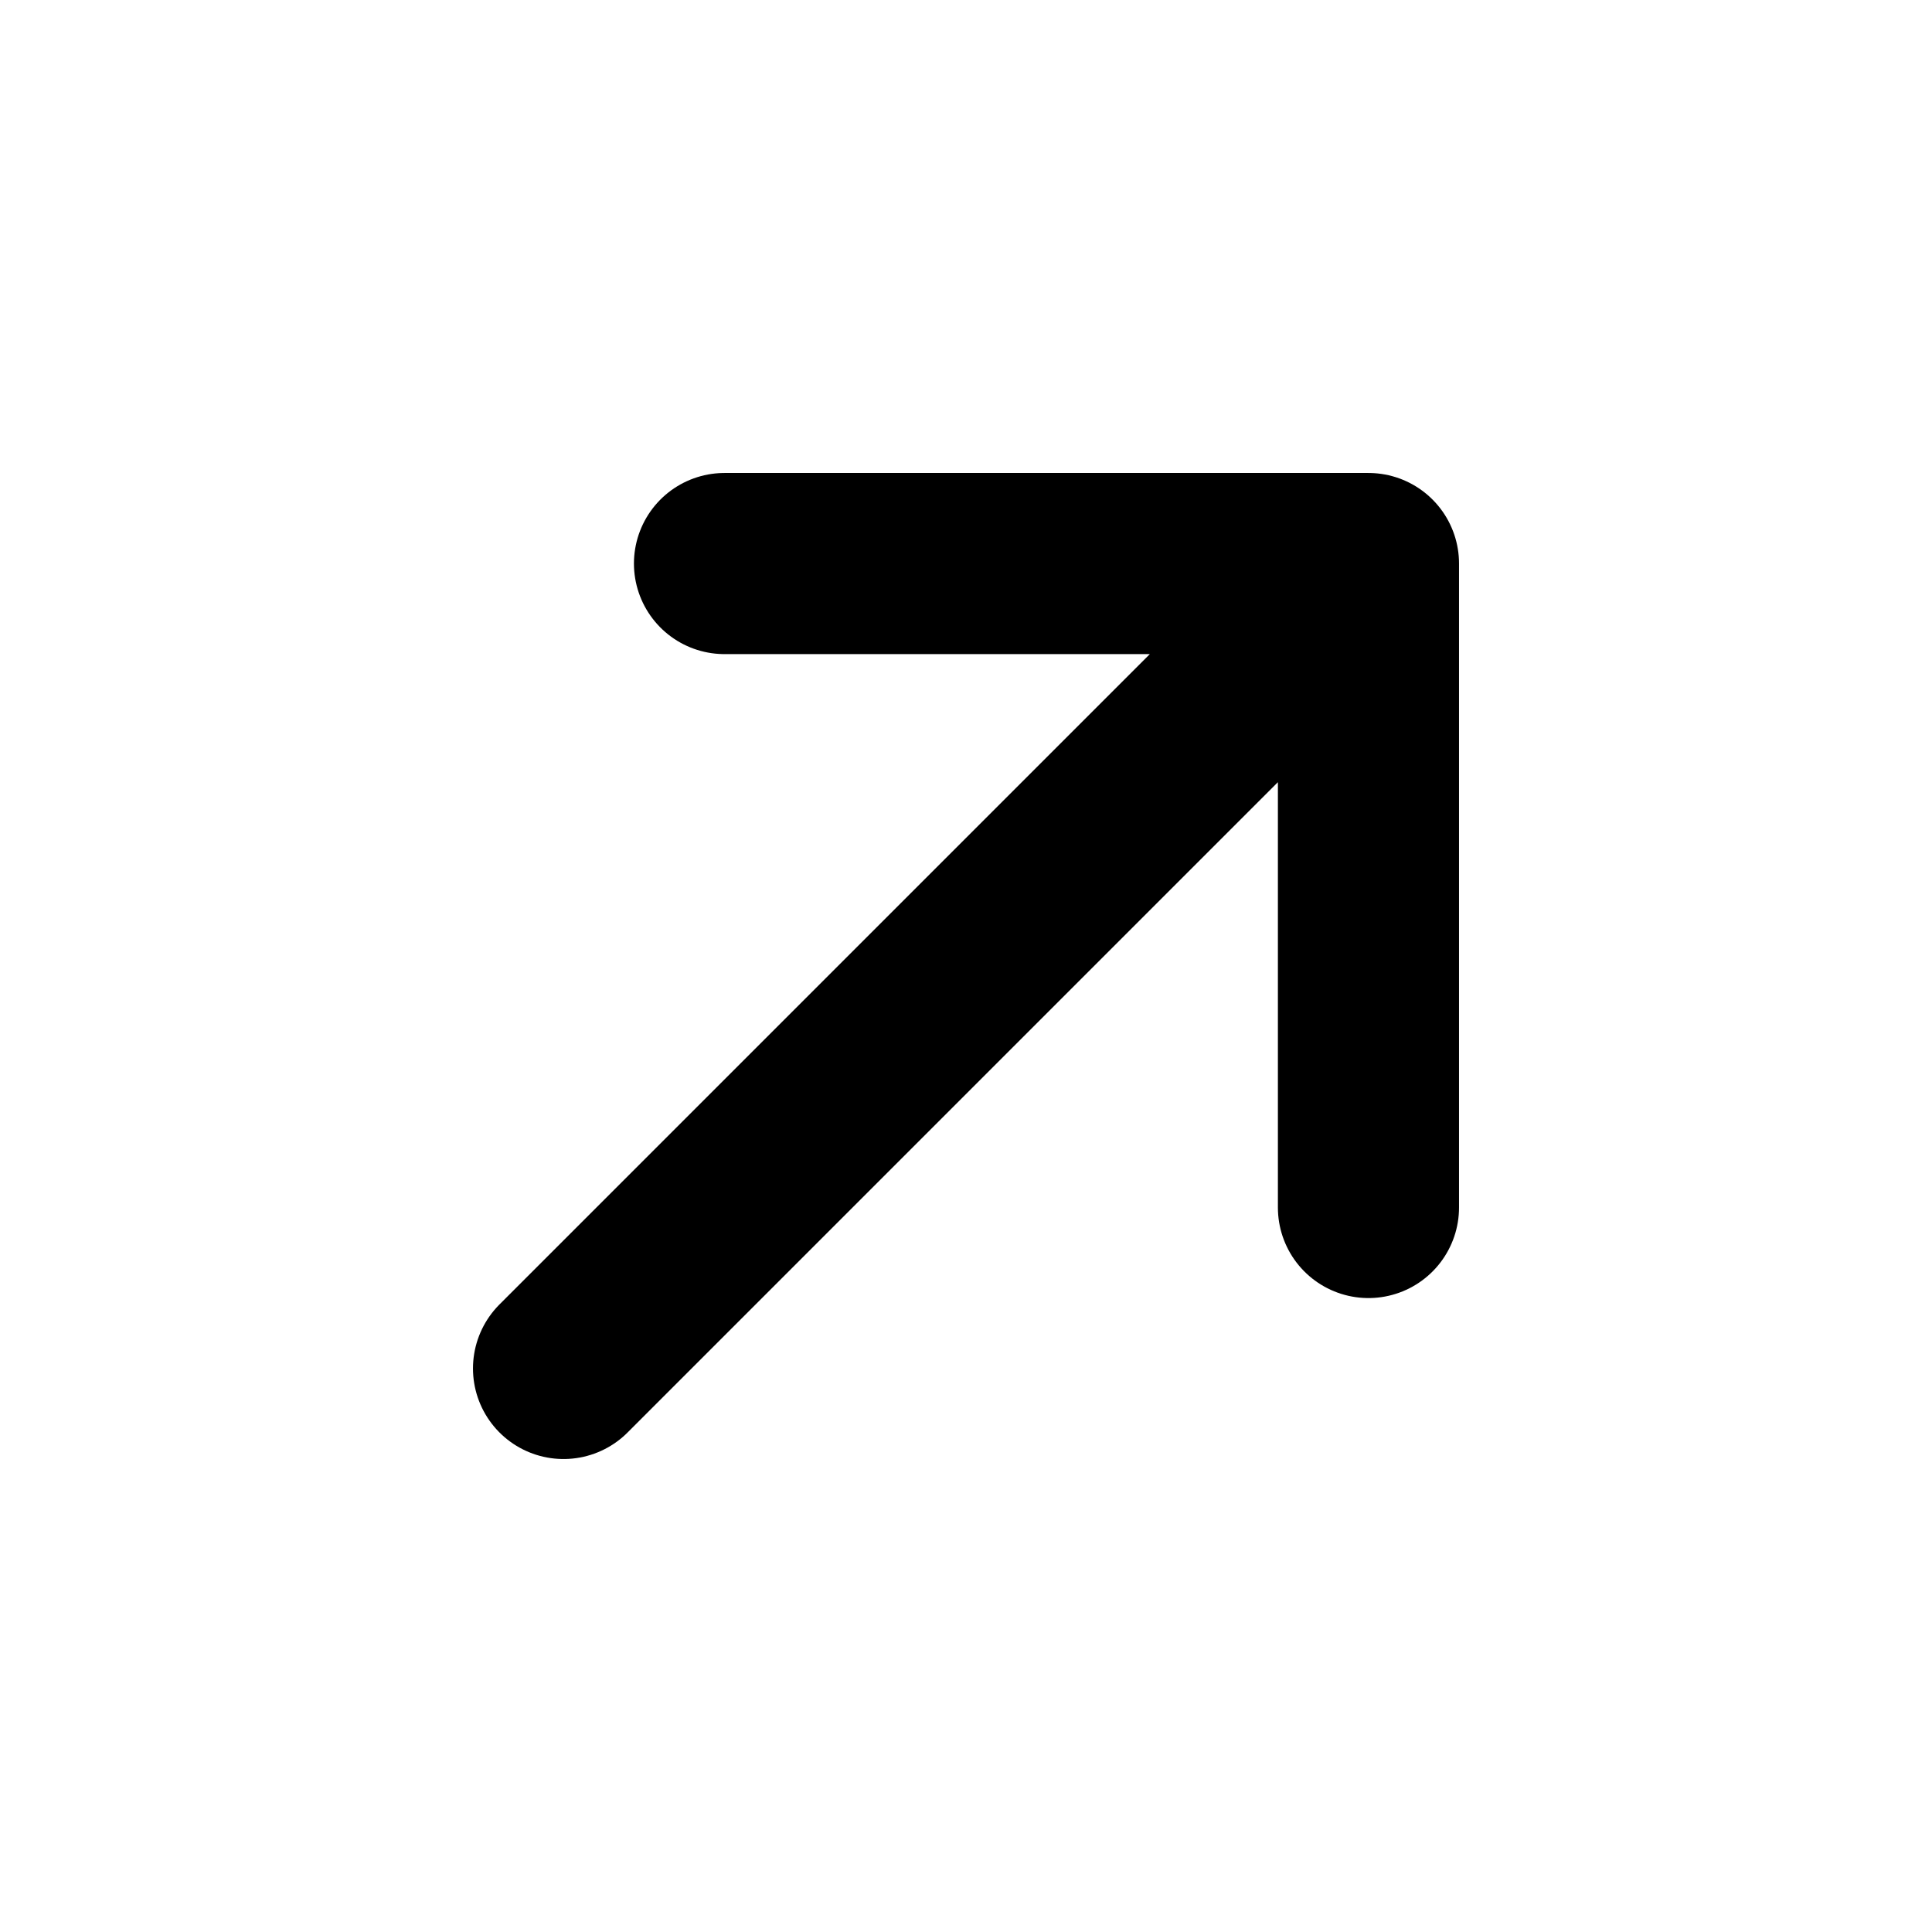
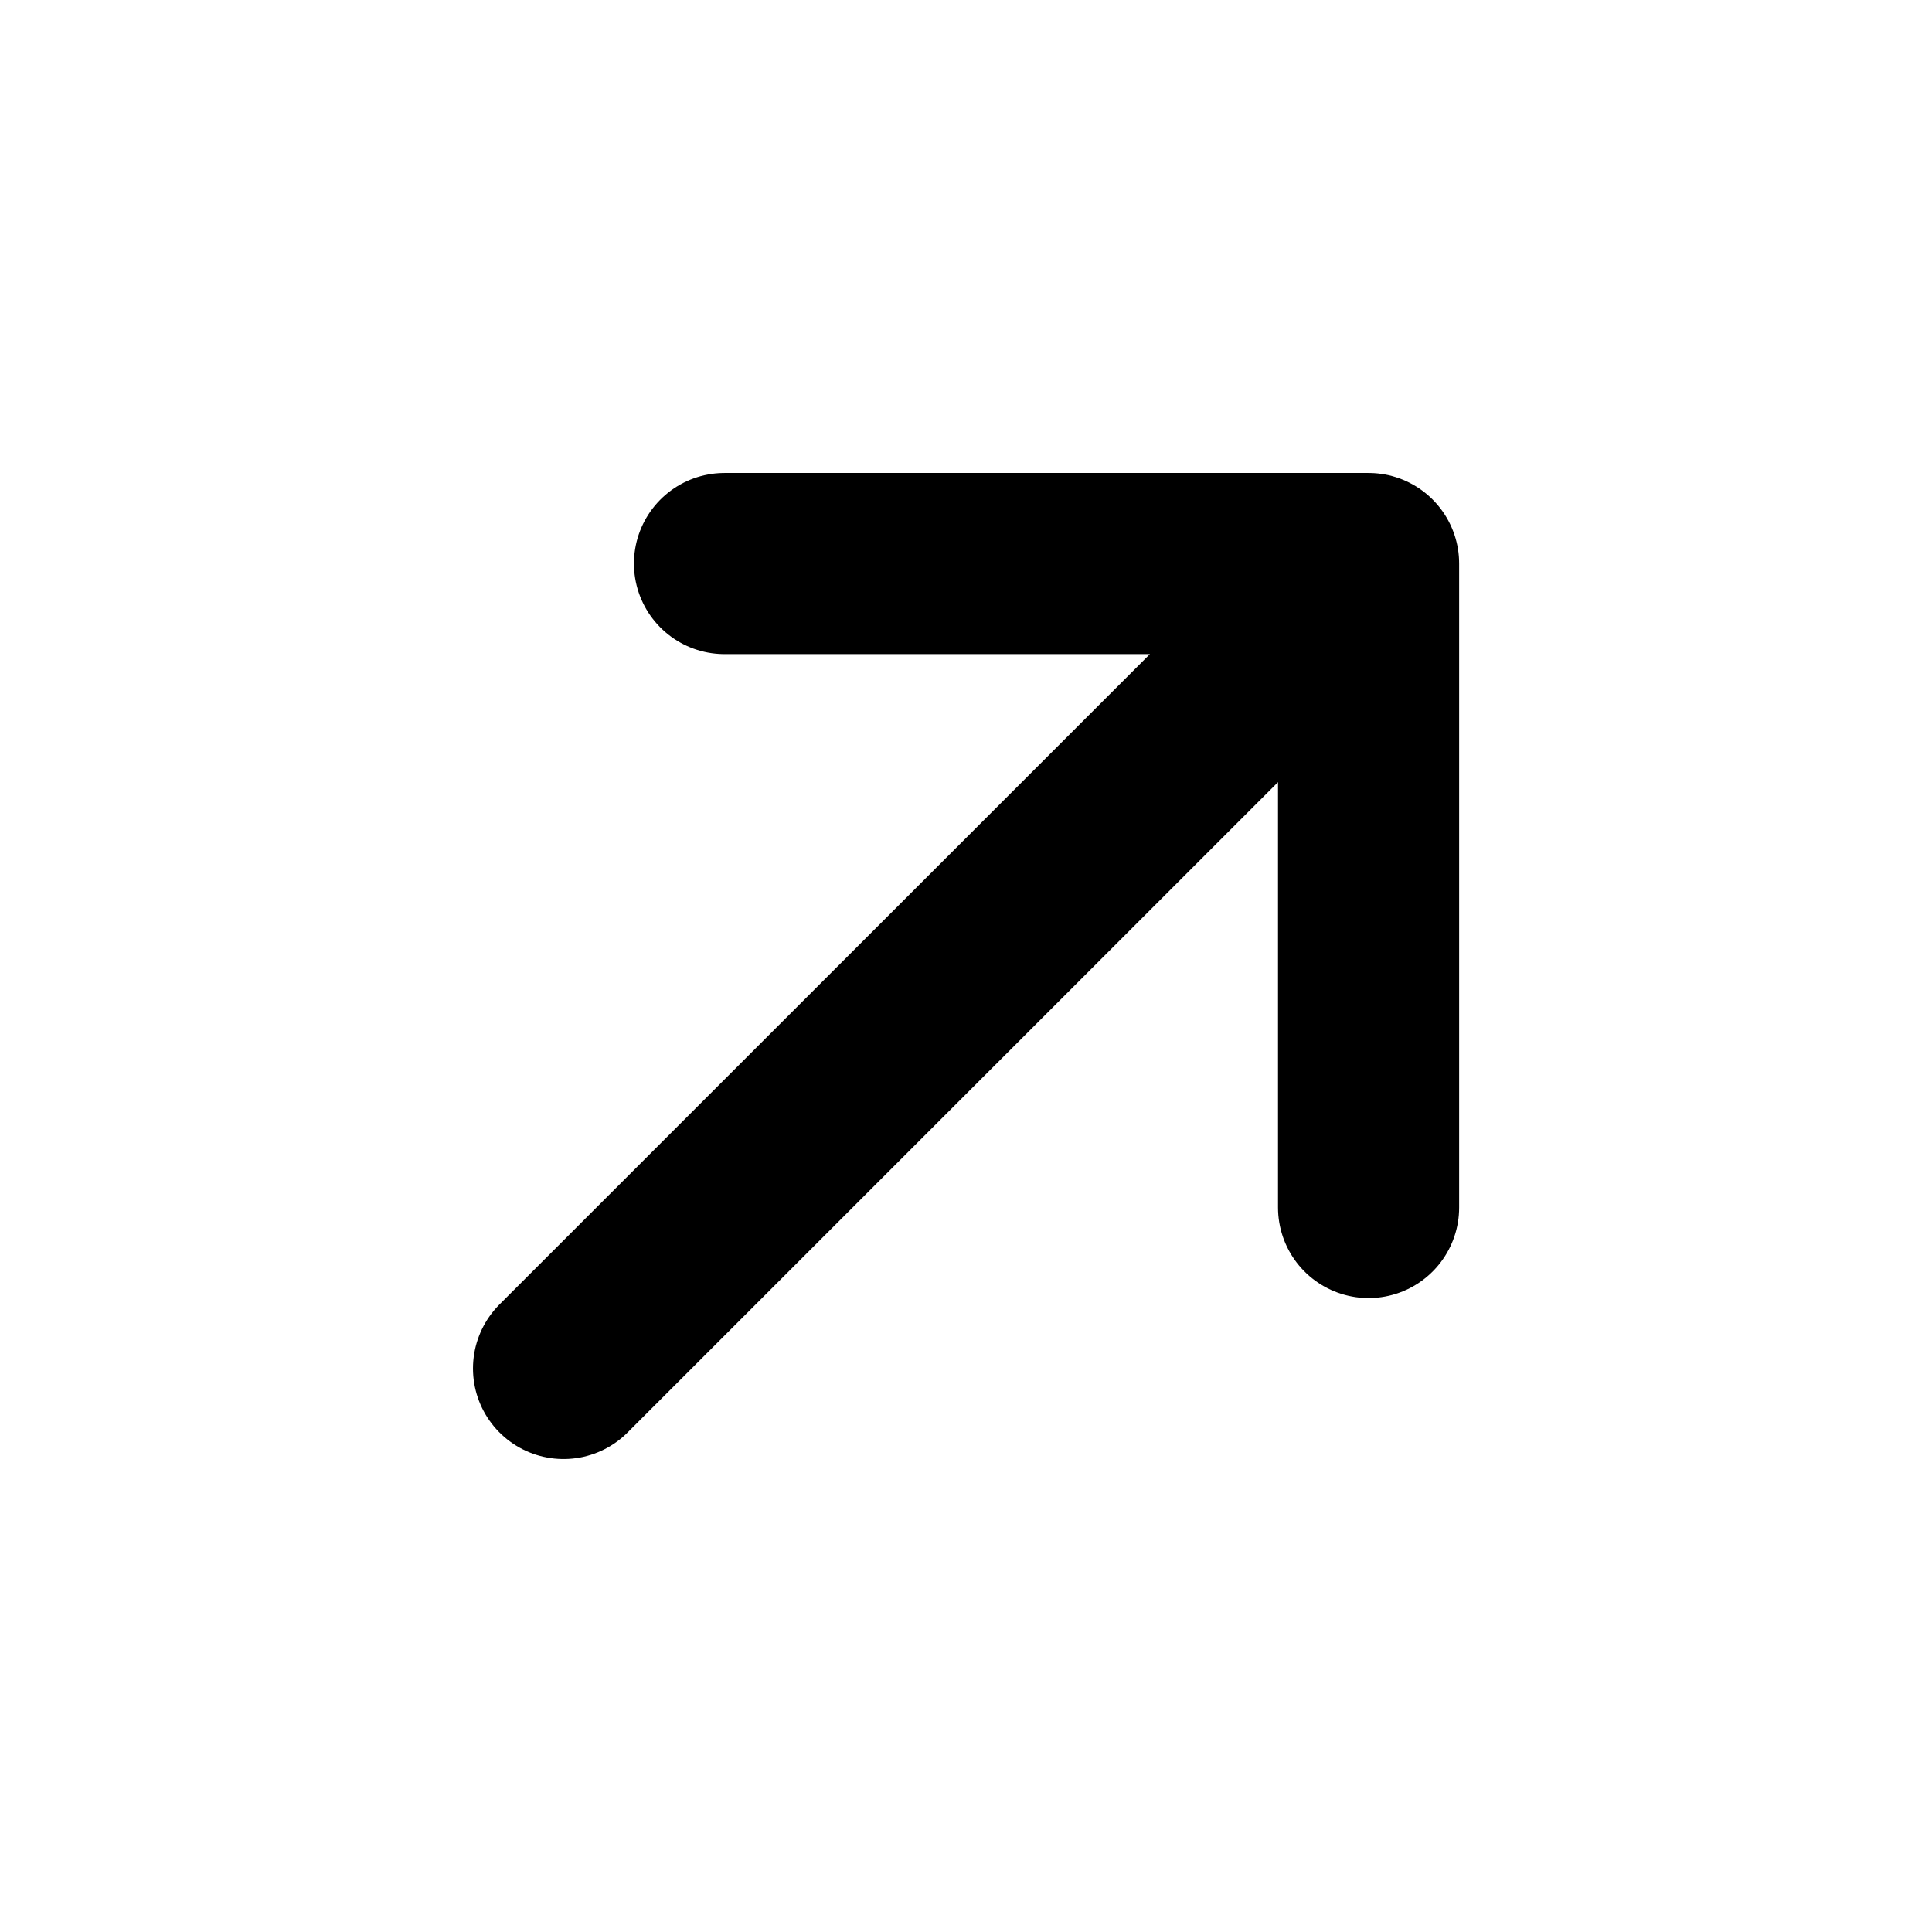
- <svg xmlns="http://www.w3.org/2000/svg" preserveAspectRatio="none" overflow="visible" style="display: block;" width="16" height="16" viewBox="0 0 16 16" fill="none">
-   <g id="icons">
-     <path id="Vector" d="M4.667 11.333L11.333 4.667M11.333 10V4.667H6" stroke-width="1.5" stroke-linecap="round" stroke-linejoin="round" stroke="black" />
-   </g>
+ <svg xmlns="http://www.w3.org/2000/svg" width="16" height="16" viewBox="0 0 16 16" fill="none">
+   <path d="M4.667 11.333L11.334 4.667M11.334 10V4.667H6" stroke="black" stroke-width="1.5" stroke-linecap="round" stroke-linejoin="round" />
</svg>
